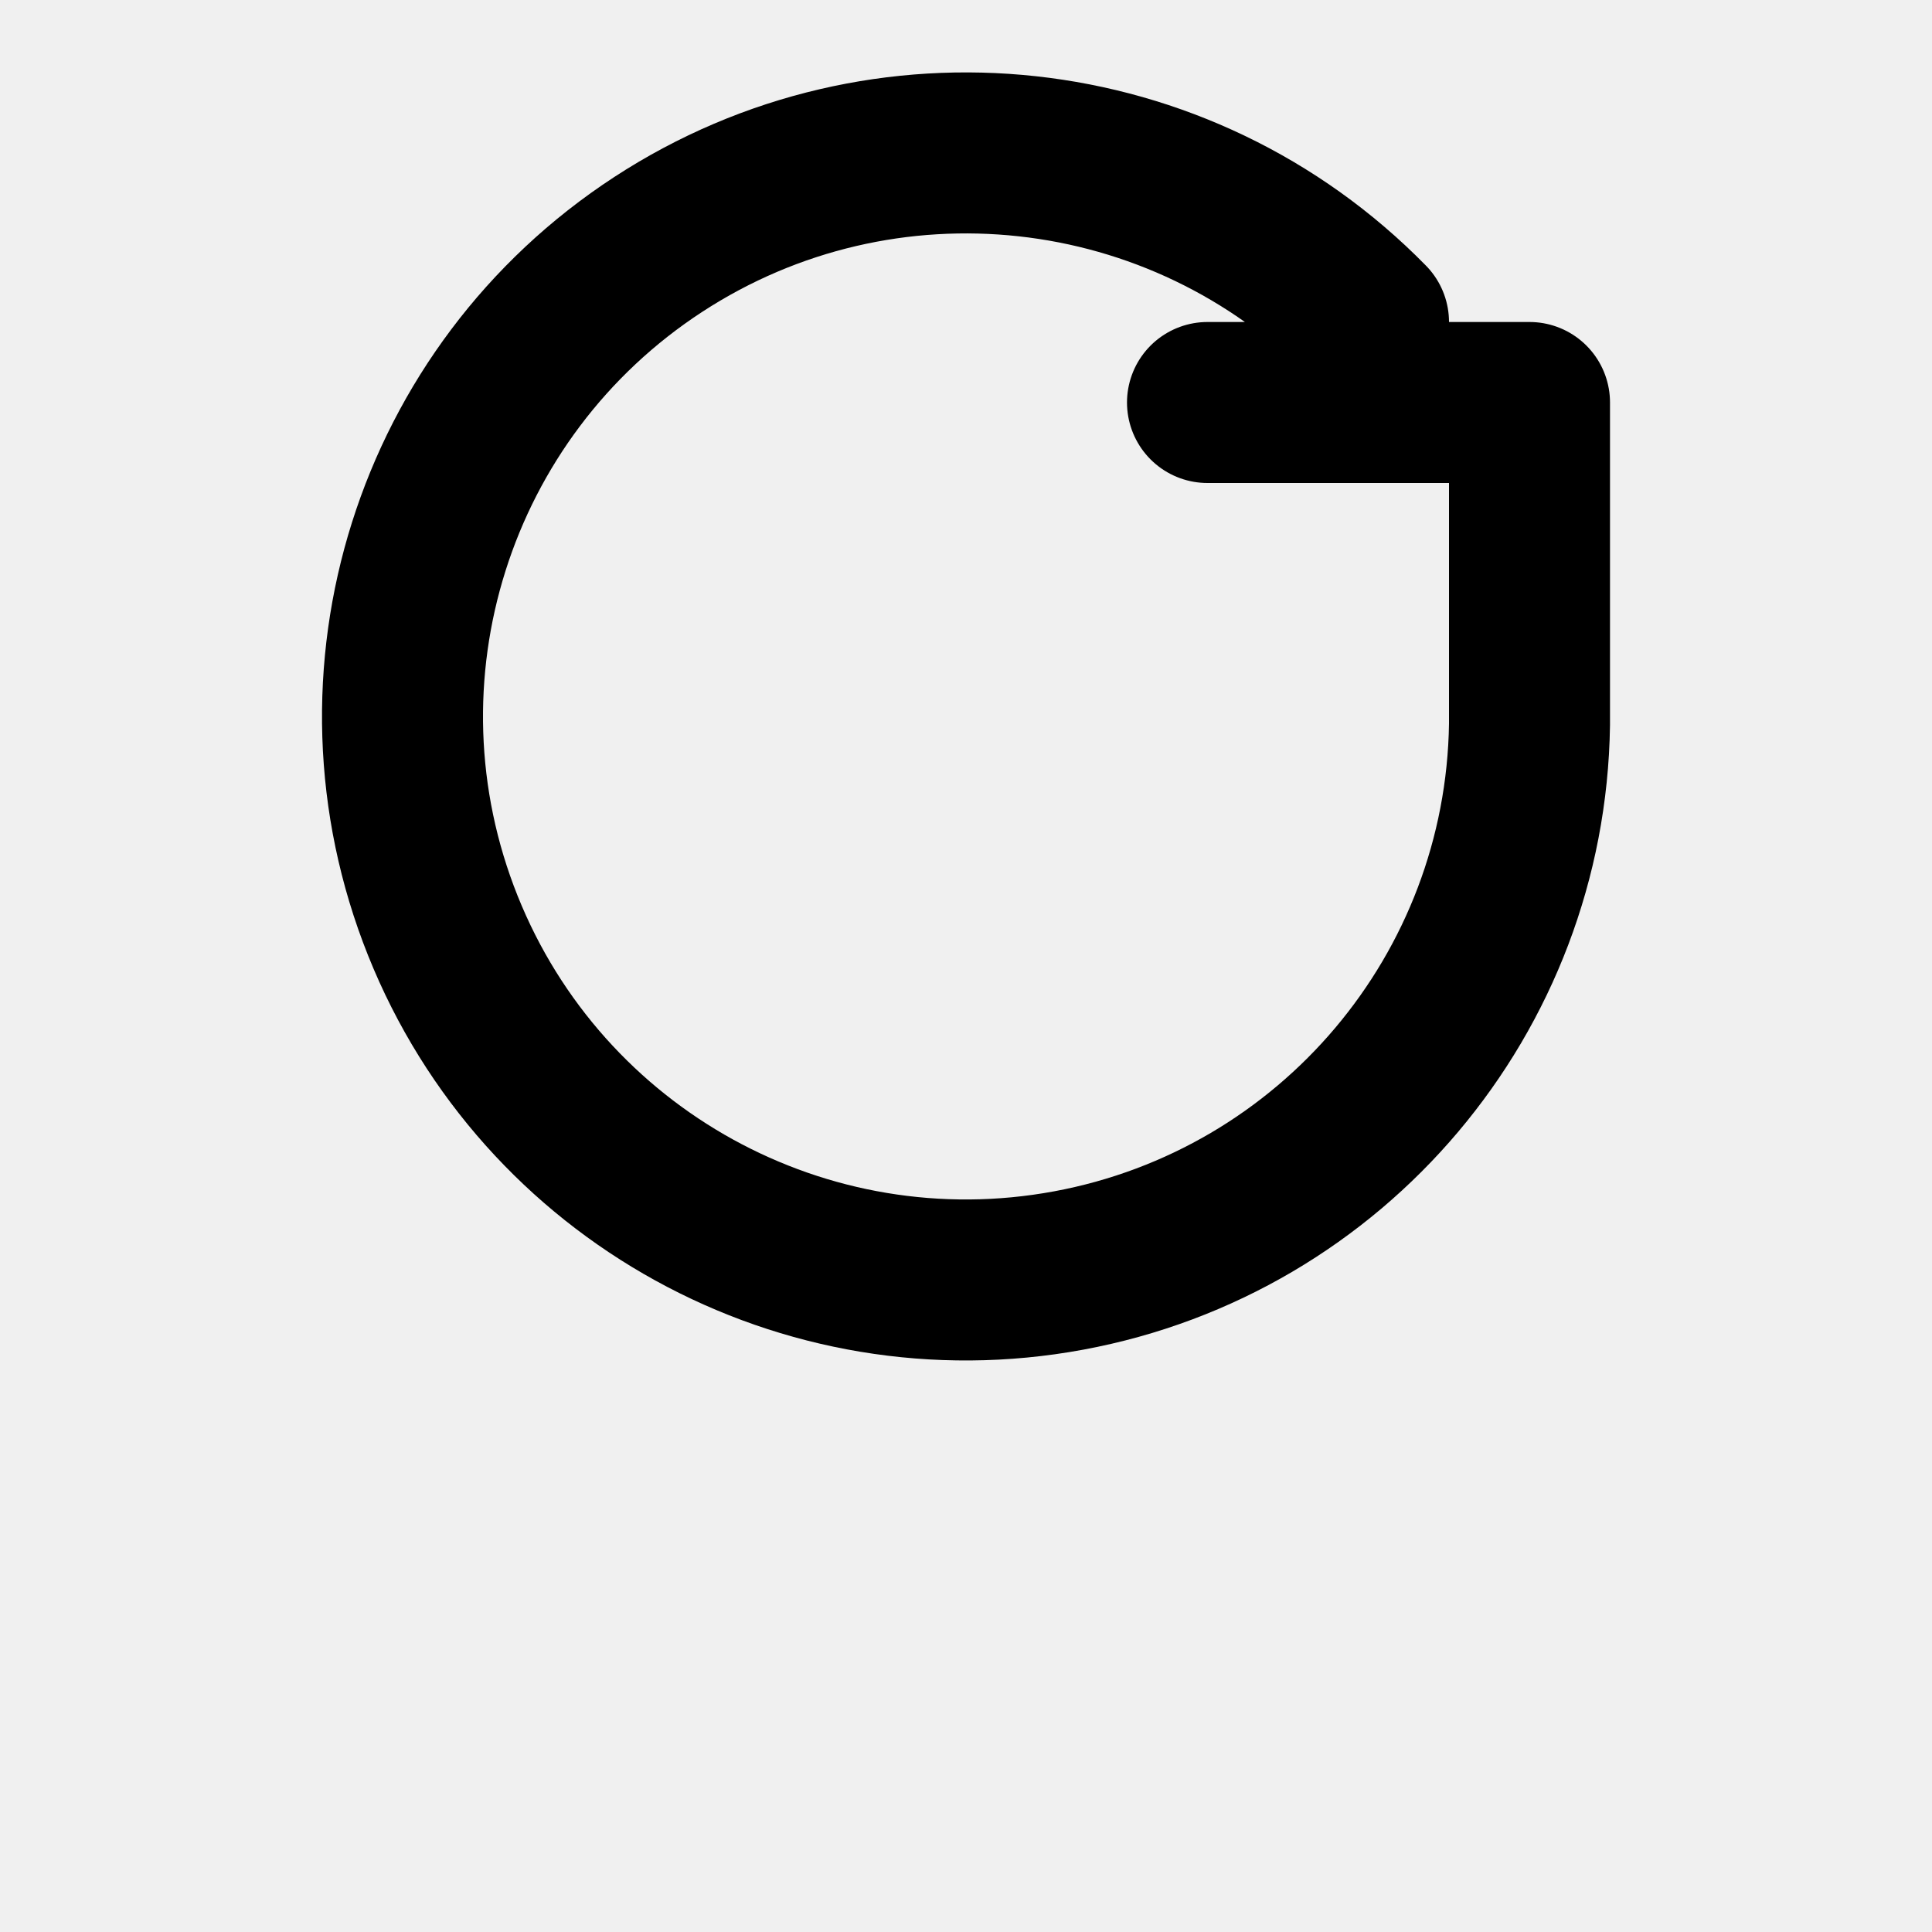
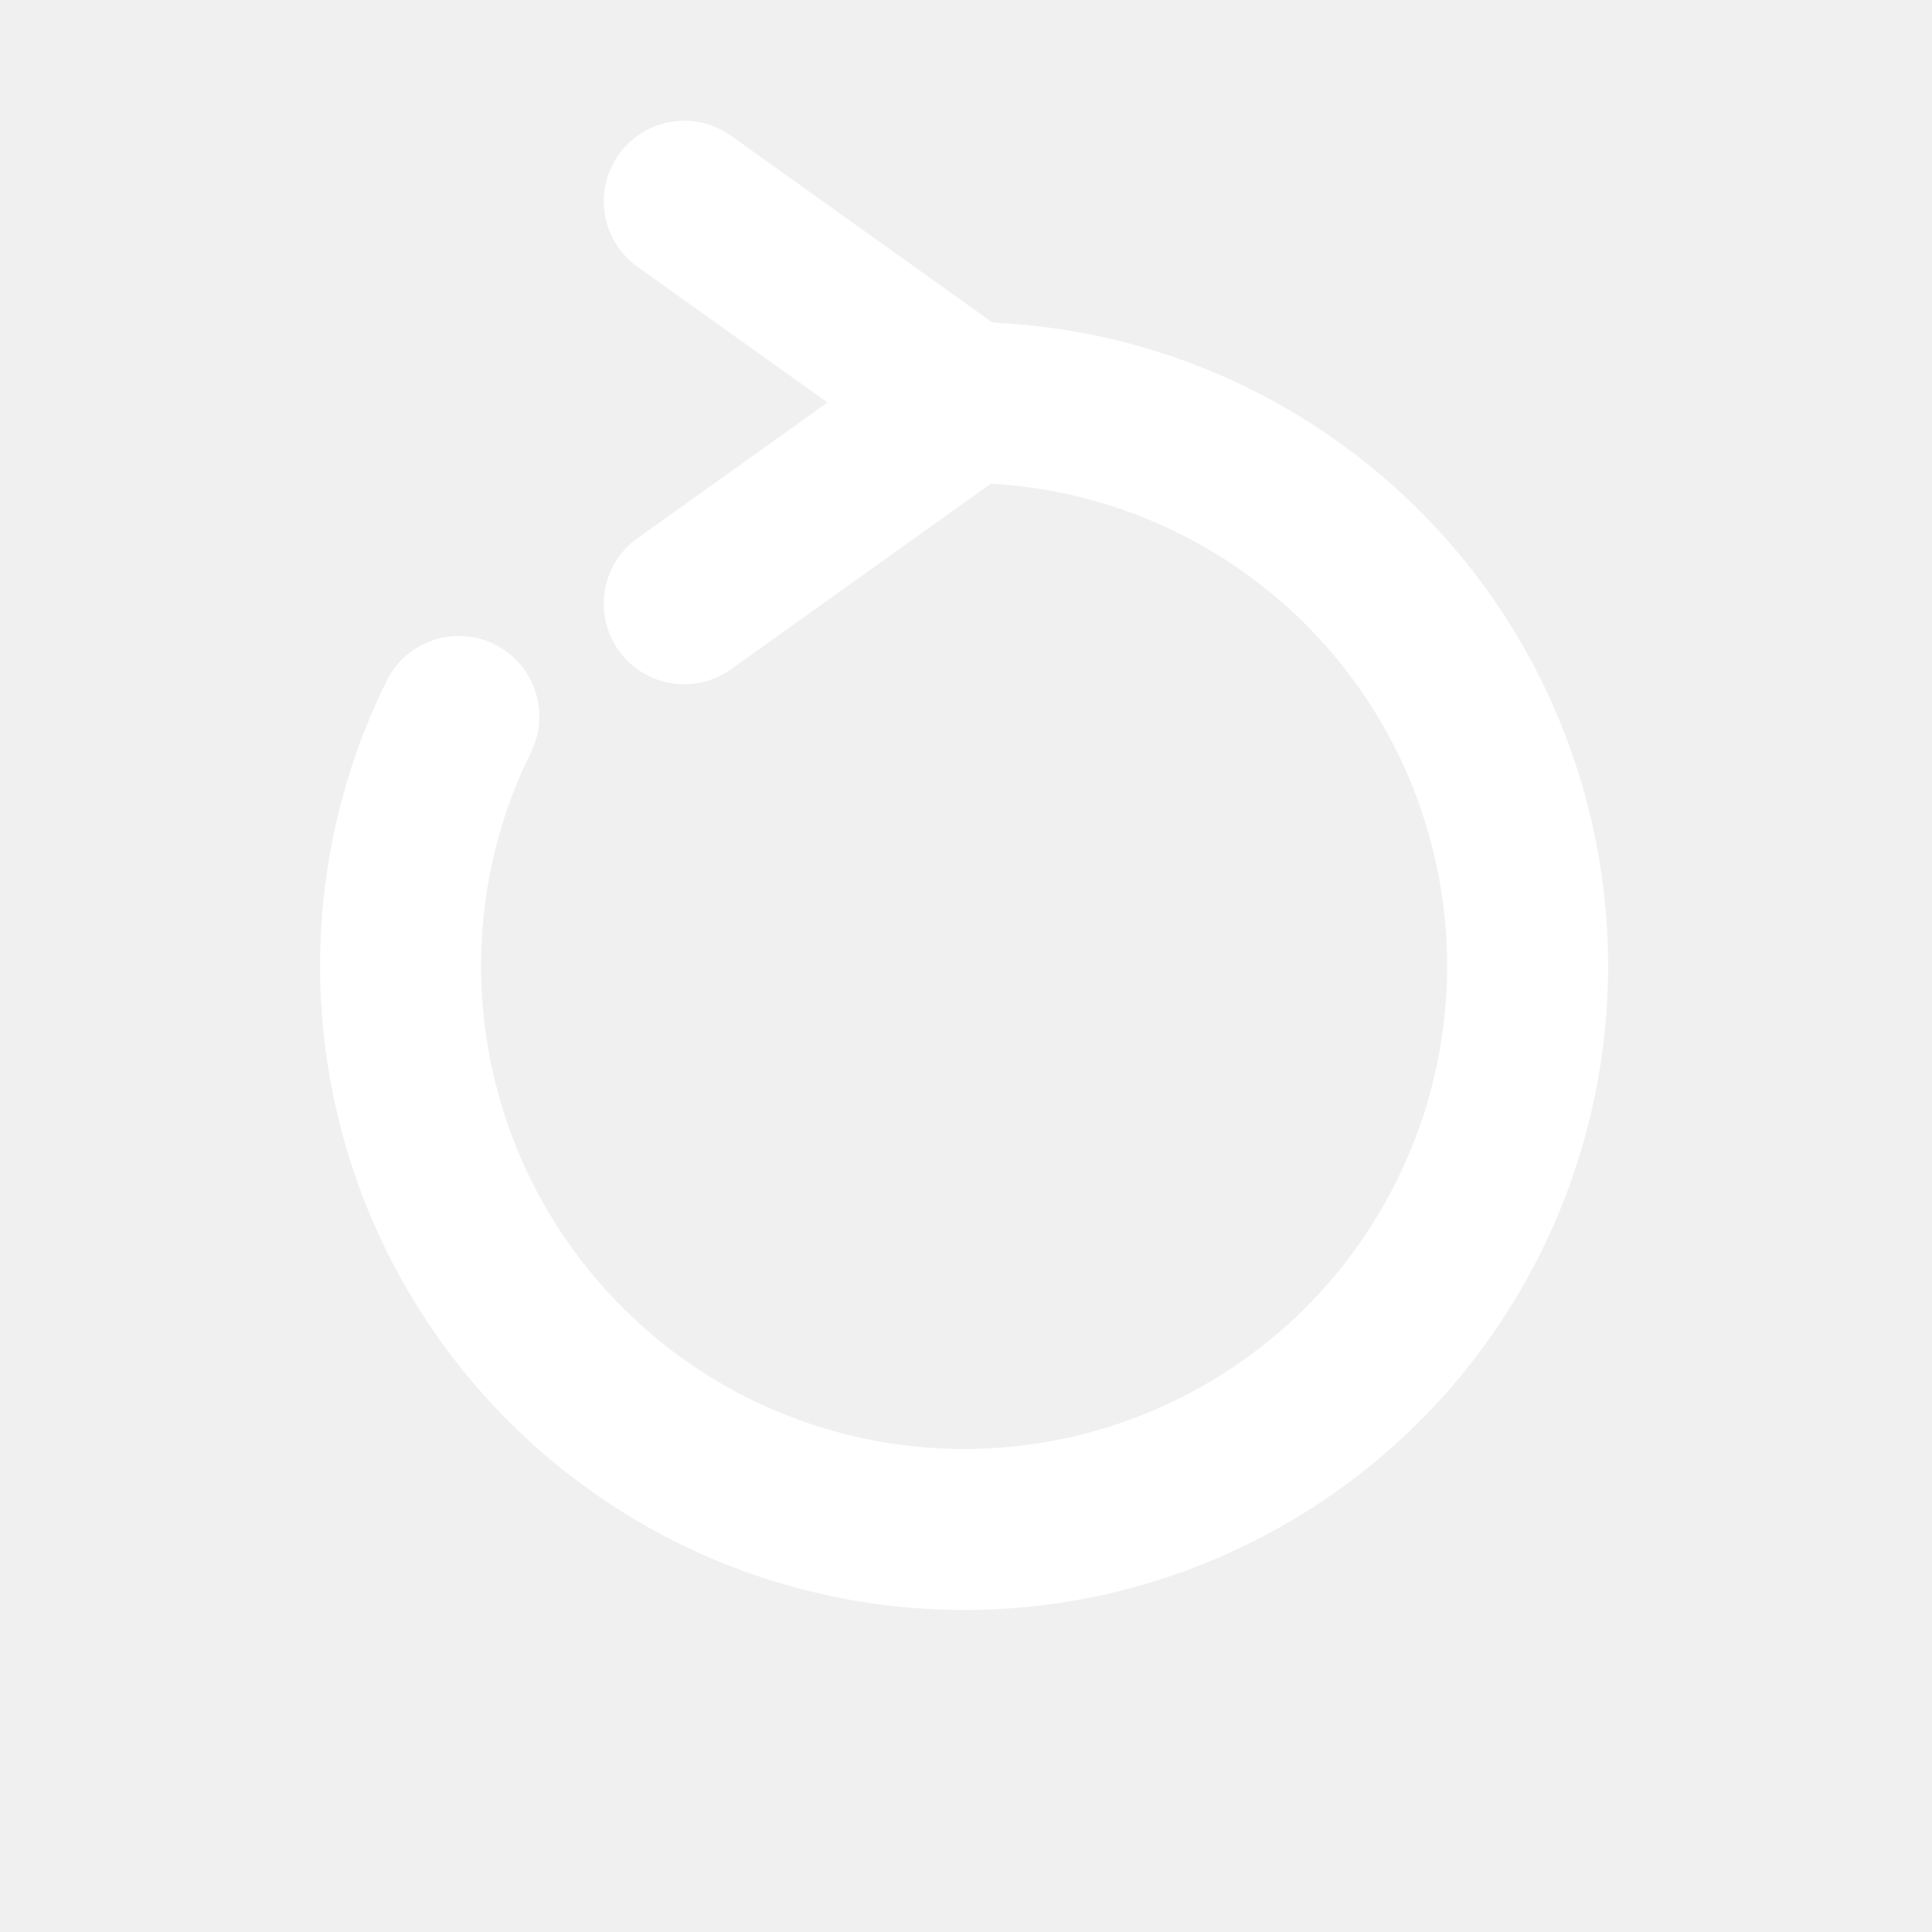
- <svg xmlns="http://www.w3.org/2000/svg" viewBox="0 0 24 24" fill="none" stroke="currentColor" stroke-width="2" stroke-linecap="round" stroke-linejoin="round">
-   <path d="M19 9a7 7 0 1 1-2-5M15 5h4v4" />
+ <svg xmlns="http://www.w3.org/2000/svg" viewBox="0 0 24 24" fill="none" stroke="#ffffff" stroke-width="2" stroke-linecap="round" stroke-linejoin="round">
+   <path d="M12 5a7 7 0 1 1-6.3 3.9" />
+   <path d="M8.5 2.5 12 5l-3.5 2.5" />
</svg>
